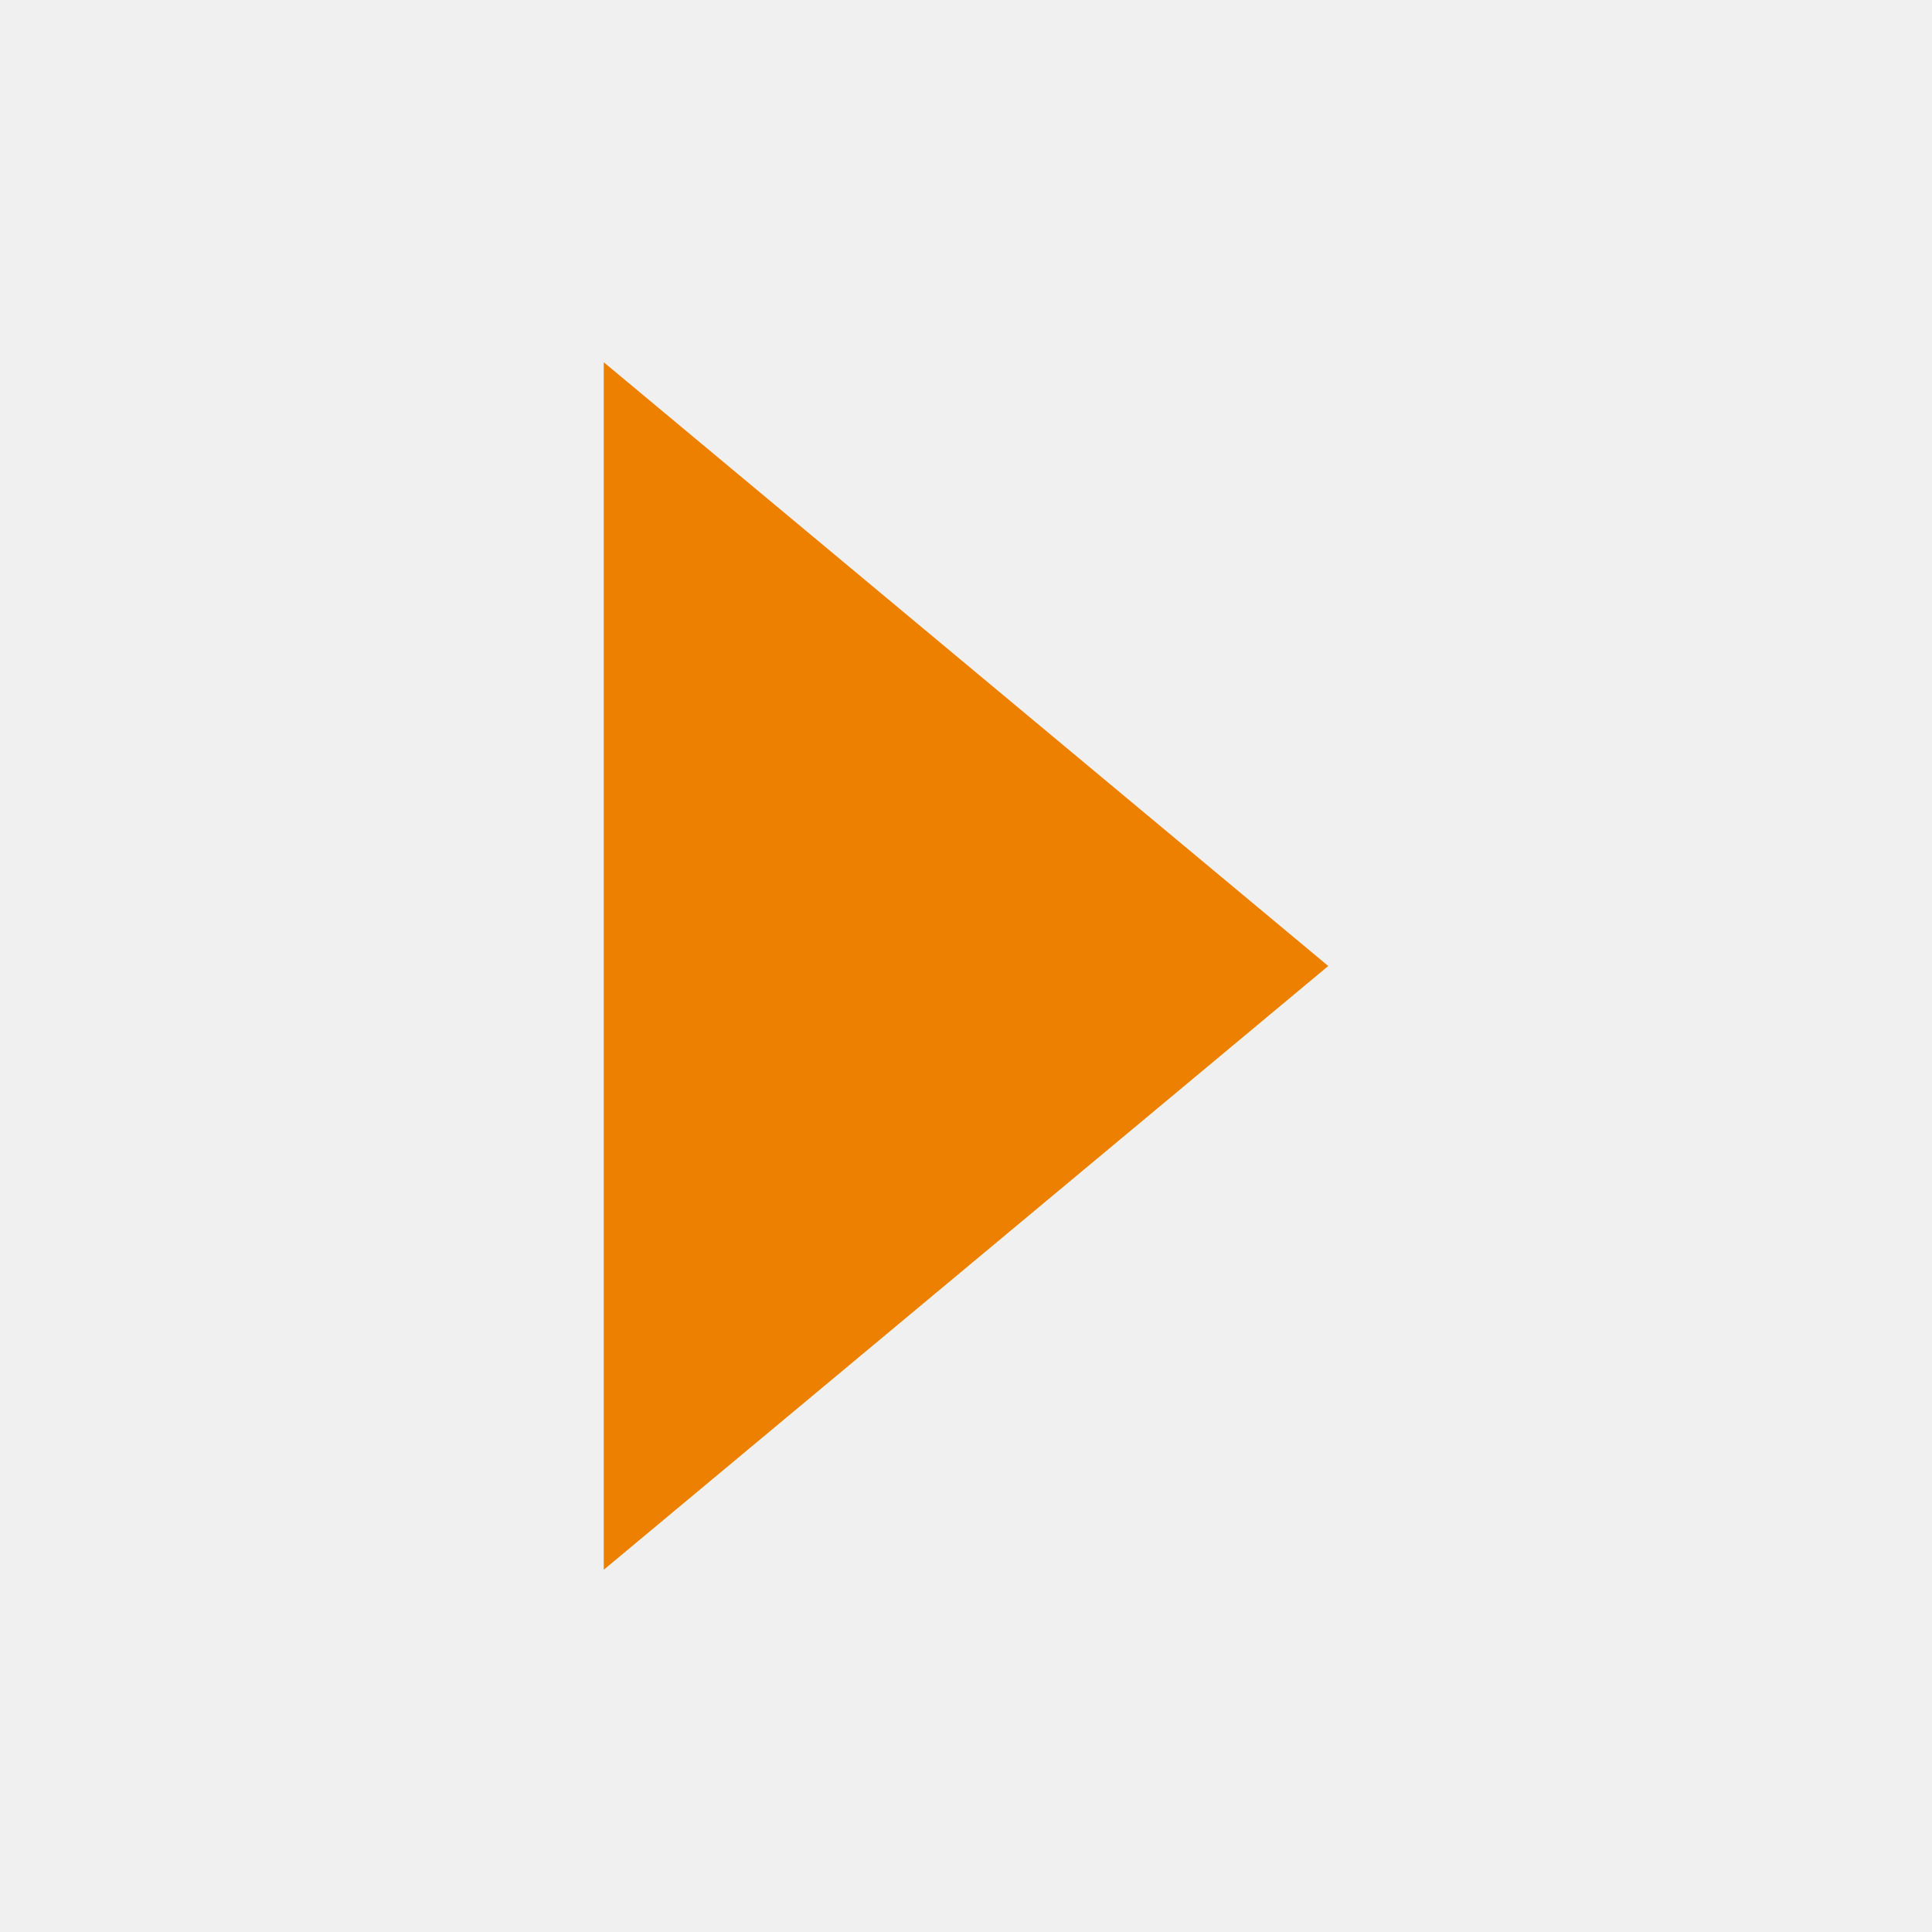
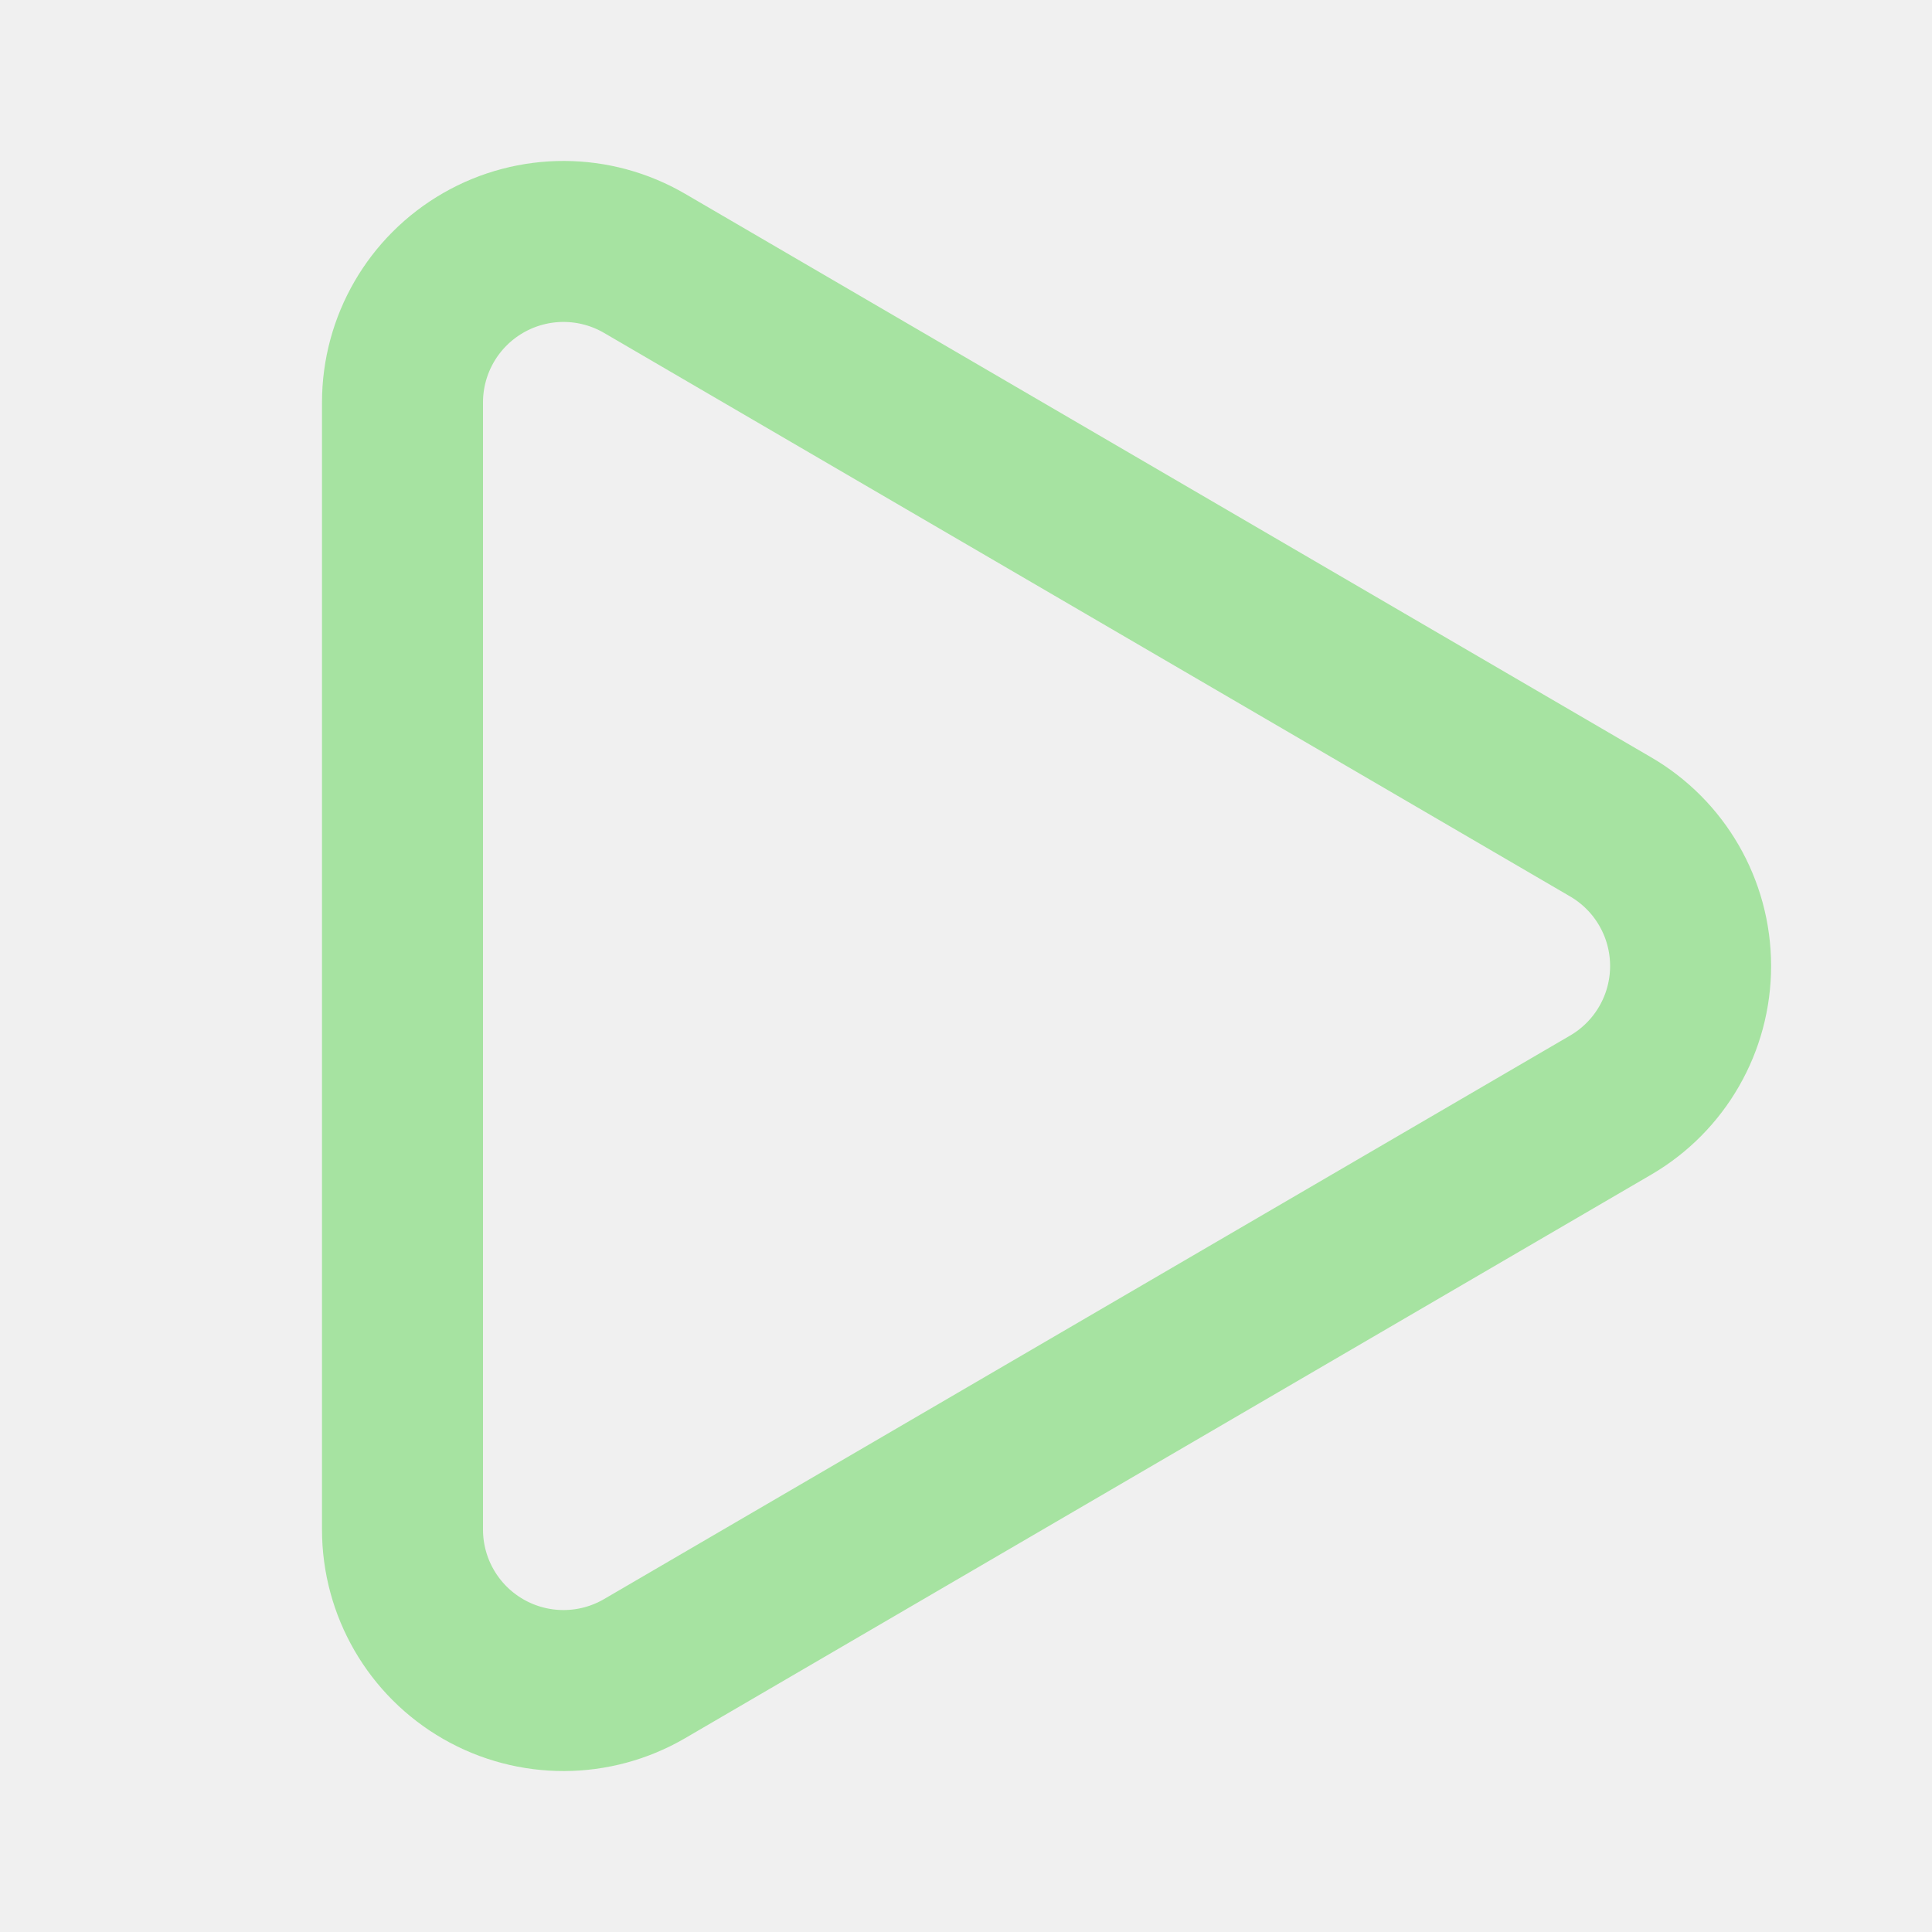
- <svg xmlns="http://www.w3.org/2000/svg" width="16" height="16" viewBox="0 0 16 16" fill="none">
-   <g clip-path="url(#clip0_3815_9748)">
-     <path d="M5 13V3L11 8L5 13Z" fill="#ED8000" />
-   </g>
-   <defs>
-     <clipPath id="clip0_3815_9748">
-       <rect width="6" height="10" fill="white" transform="translate(5 3)" />
-     </clipPath>
-   </defs>
+ <svg xmlns="http://www.w3.org/2000/svg" width="16" height="16" viewBox="0 0 24 24" fill="none" stroke="#a6e3a1" stroke-width="2" stroke-linecap="round" stroke-linejoin="round">
+   <path d="M5 5a2 2 0 0 1 3.008-1.728l11.997 6.998a2 2 0 0 1 .003 3.458l-12 7A2 2 0 0 1 5 19z" />
</svg>
